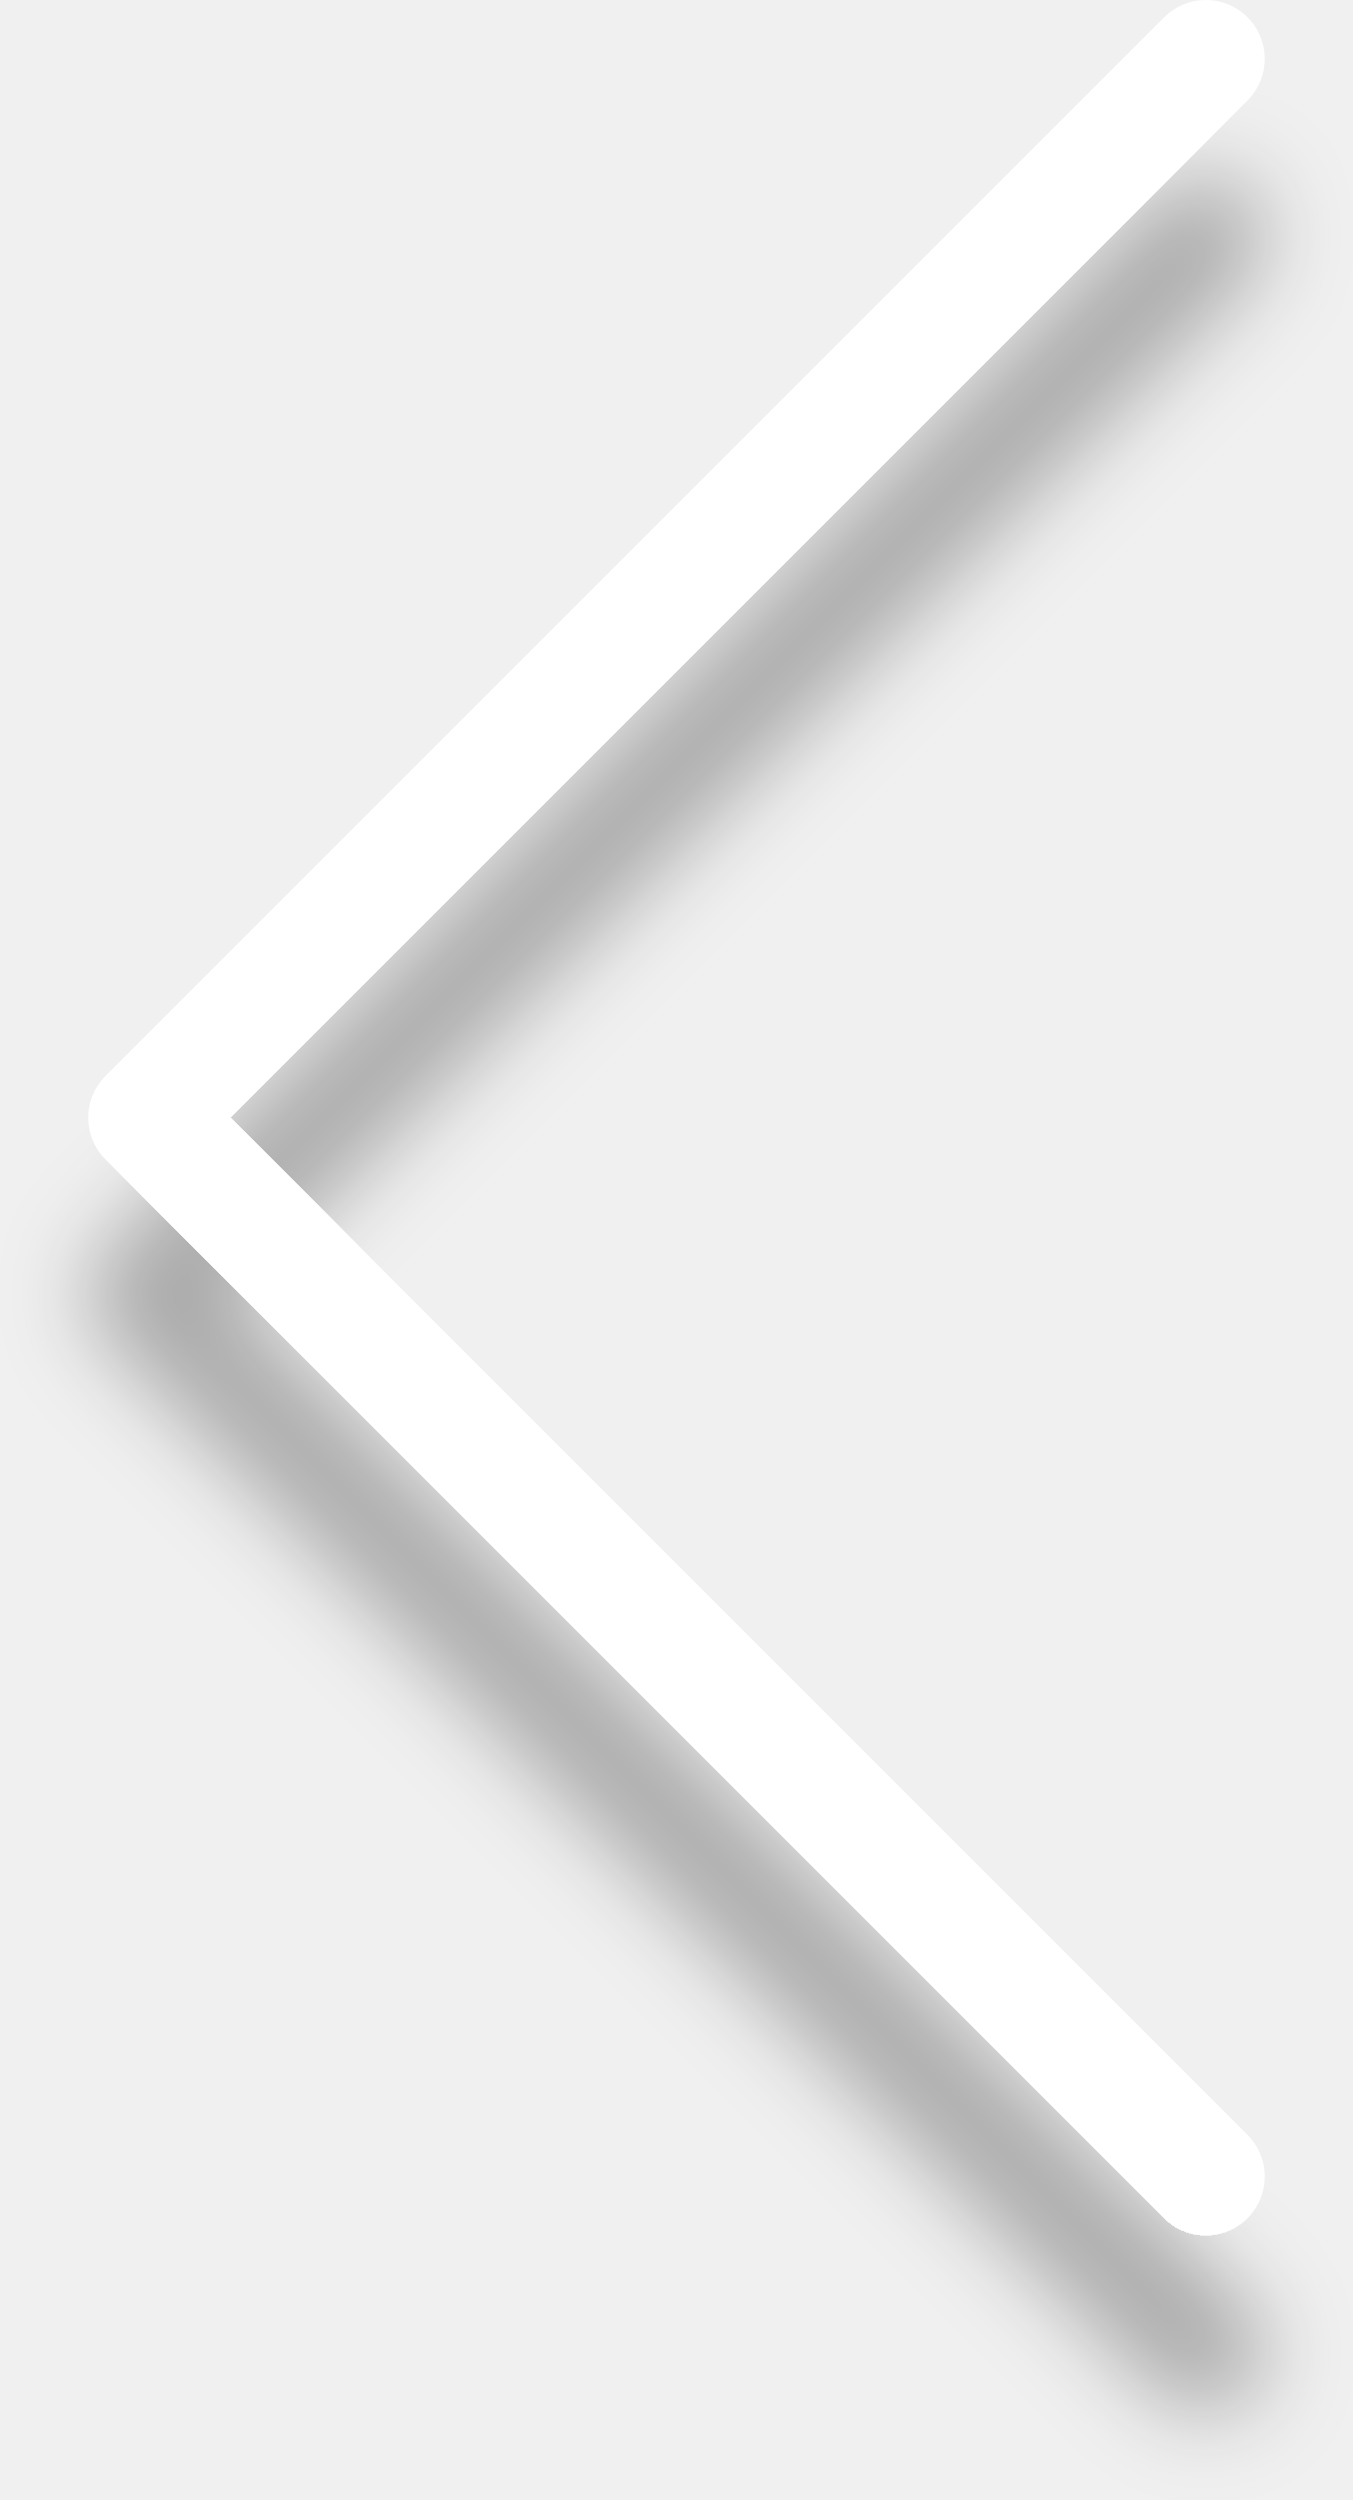
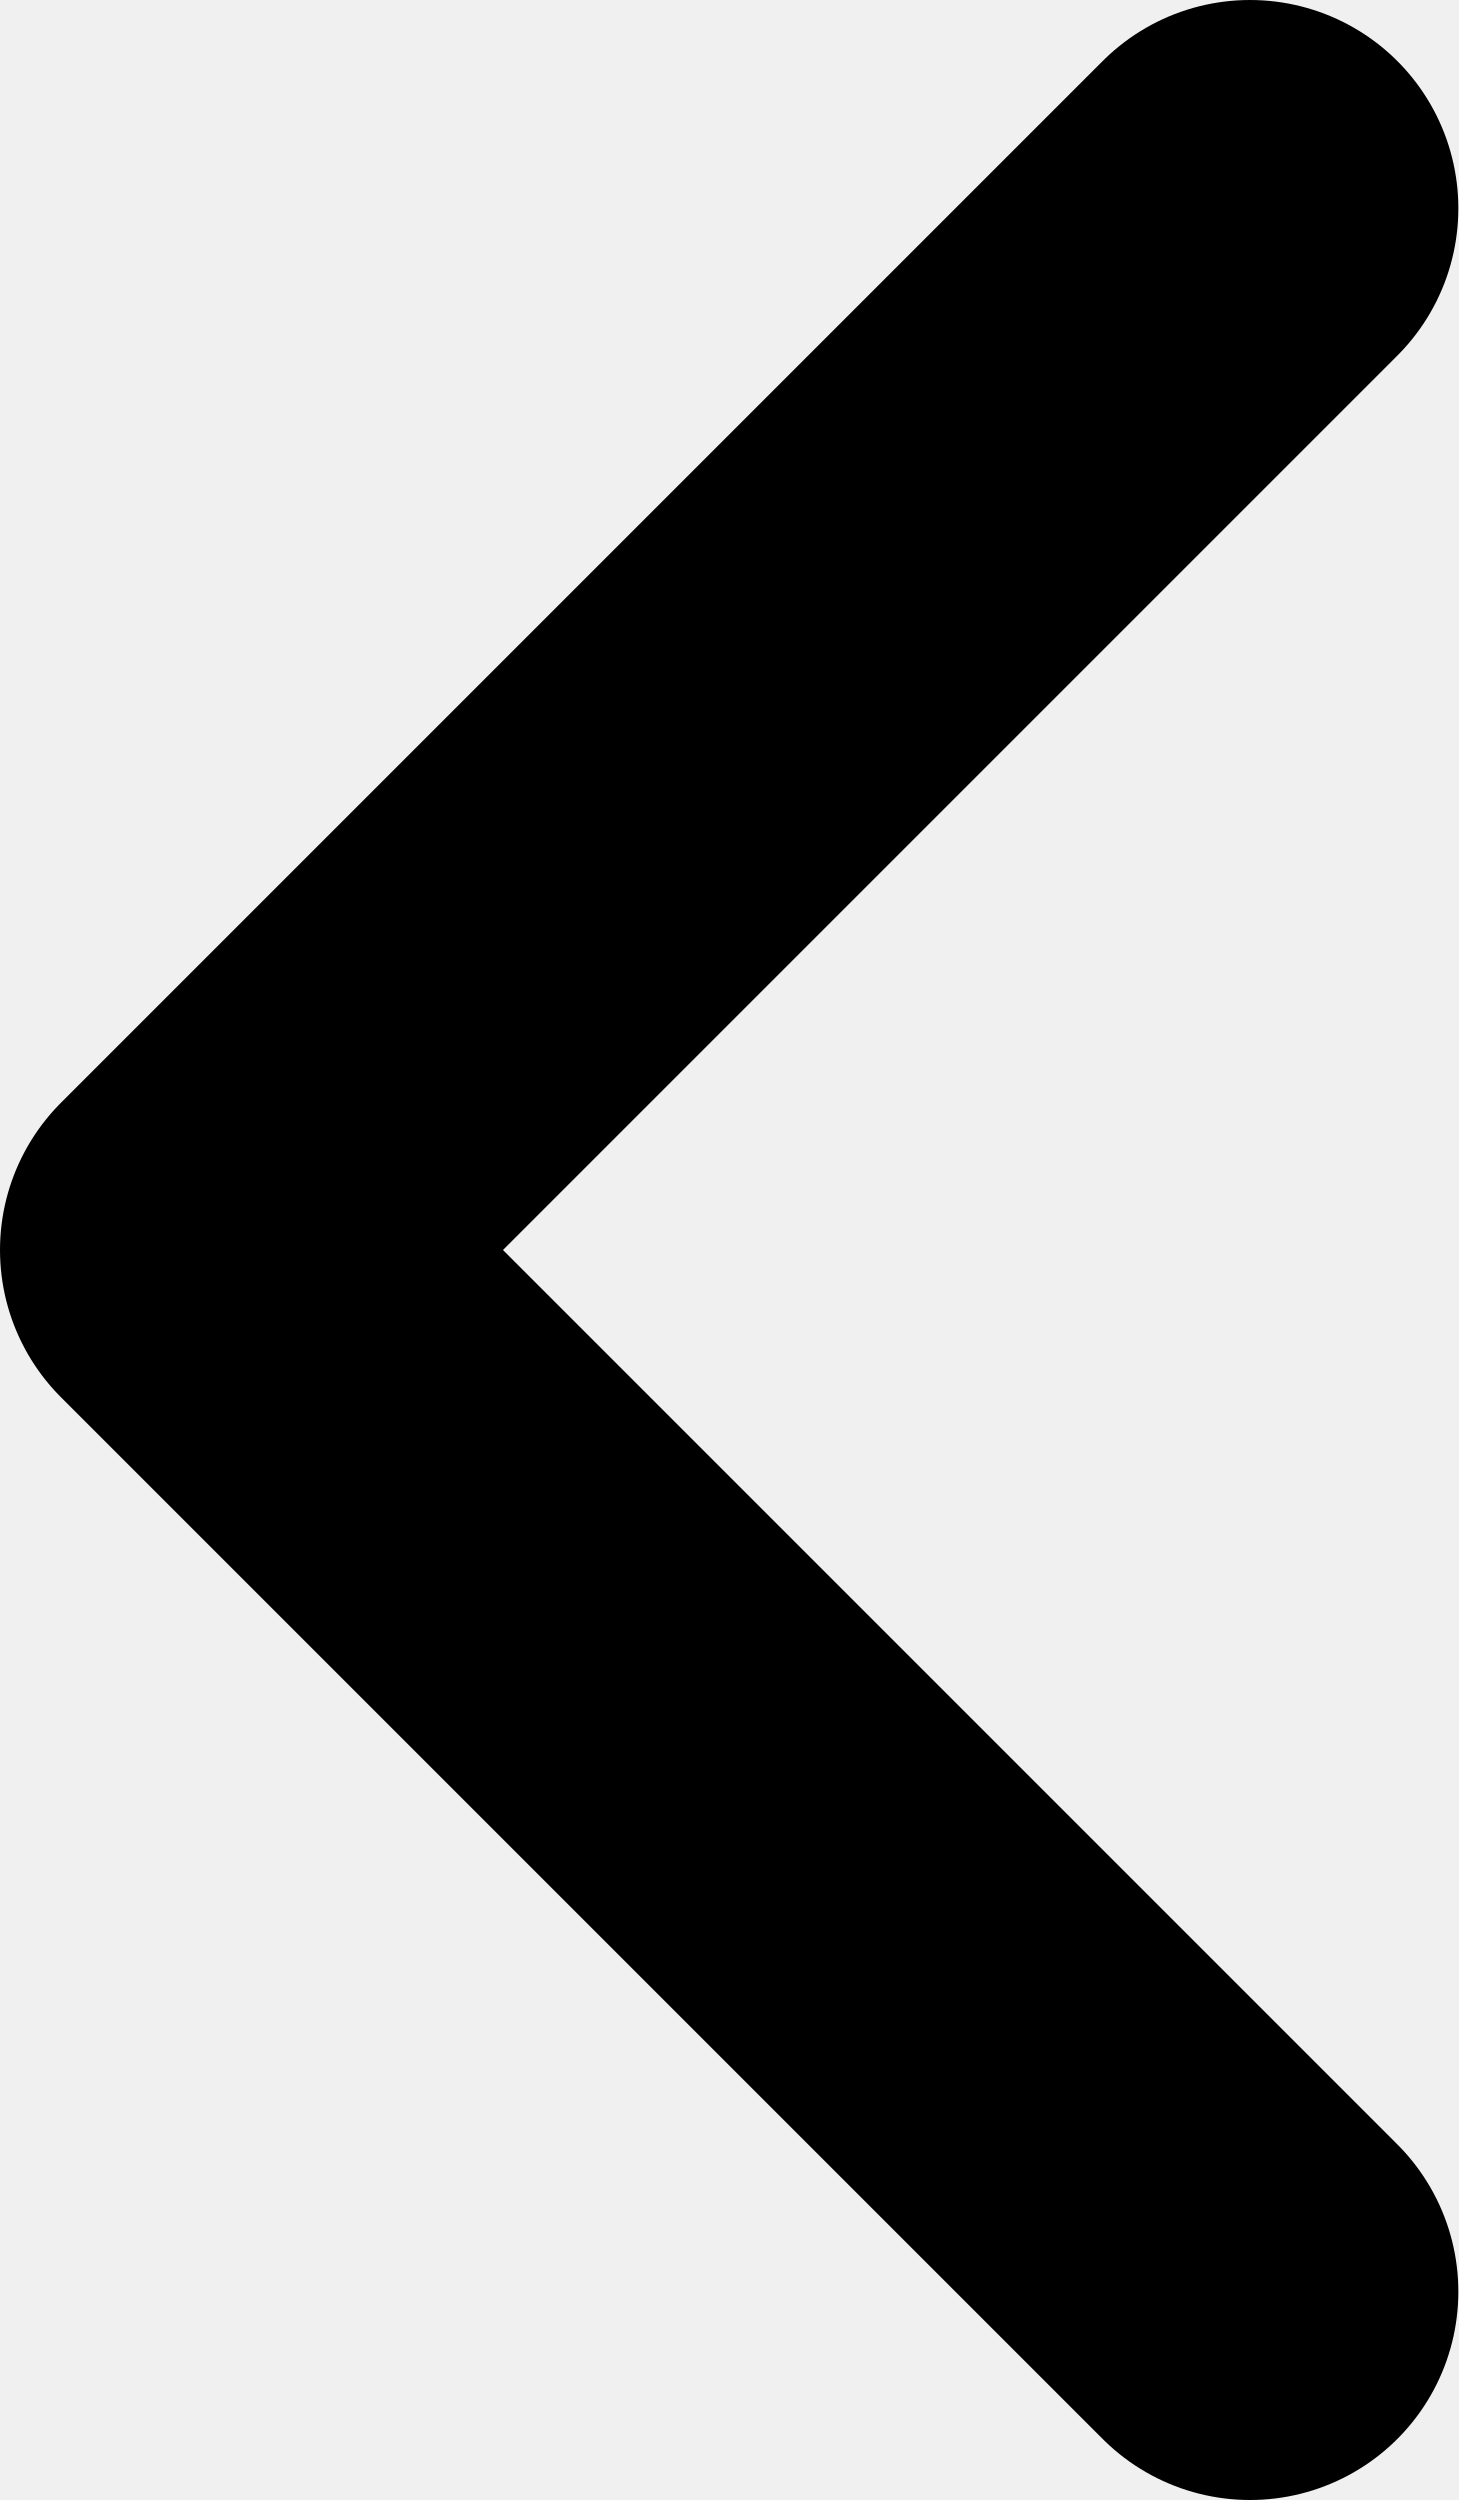
- <svg xmlns="http://www.w3.org/2000/svg" width="46" height="85" viewBox="0 0 46 85" fill="none">
-   <g filter="url(#filter0_d_22_83)">
-     <path d="M41 74L5 38L41 2" stroke="white" stroke-width="4" stroke-linecap="round" stroke-linejoin="round" />
-   </g>
-   <defs>
-     <filter id="filter0_d_22_83" x="0" y="1.90735e-06" width="46" height="85" filterUnits="userSpaceOnUse" color-interpolation-filters="sRGB">
-       <feFlood flood-opacity="0" result="BackgroundImageFix" />
-       <feColorMatrix in="SourceAlpha" type="matrix" values="0 0 0 0 0 0 0 0 0 0 0 0 0 0 0 0 0 0 127 0" result="hardAlpha" />
-       <feOffset dy="6" />
-       <feGaussianBlur stdDeviation="1.5" />
-       <feComposite in2="hardAlpha" operator="out" />
-       <feColorMatrix type="matrix" values="0 0 0 0 0 0 0 0 0 0 0 0 0 0 0 0 0 0 0.3 0" />
-       <feBlend mode="normal" in2="BackgroundImageFix" result="effect1_dropShadow_22_83" />
-       <feBlend mode="normal" in="SourceGraphic" in2="effect1_dropShadow_22_83" result="shape" />
-     </filter>
-   </defs>
+ <svg xmlns="http://www.w3.org/2000/svg" width="7" height="12" viewBox="0 0 7 12" fill="none">
+   <path d="M6 11L1 6L6 1" stroke="black" stroke-width="2" stroke-linecap="round" stroke-linejoin="round" />
</svg>
